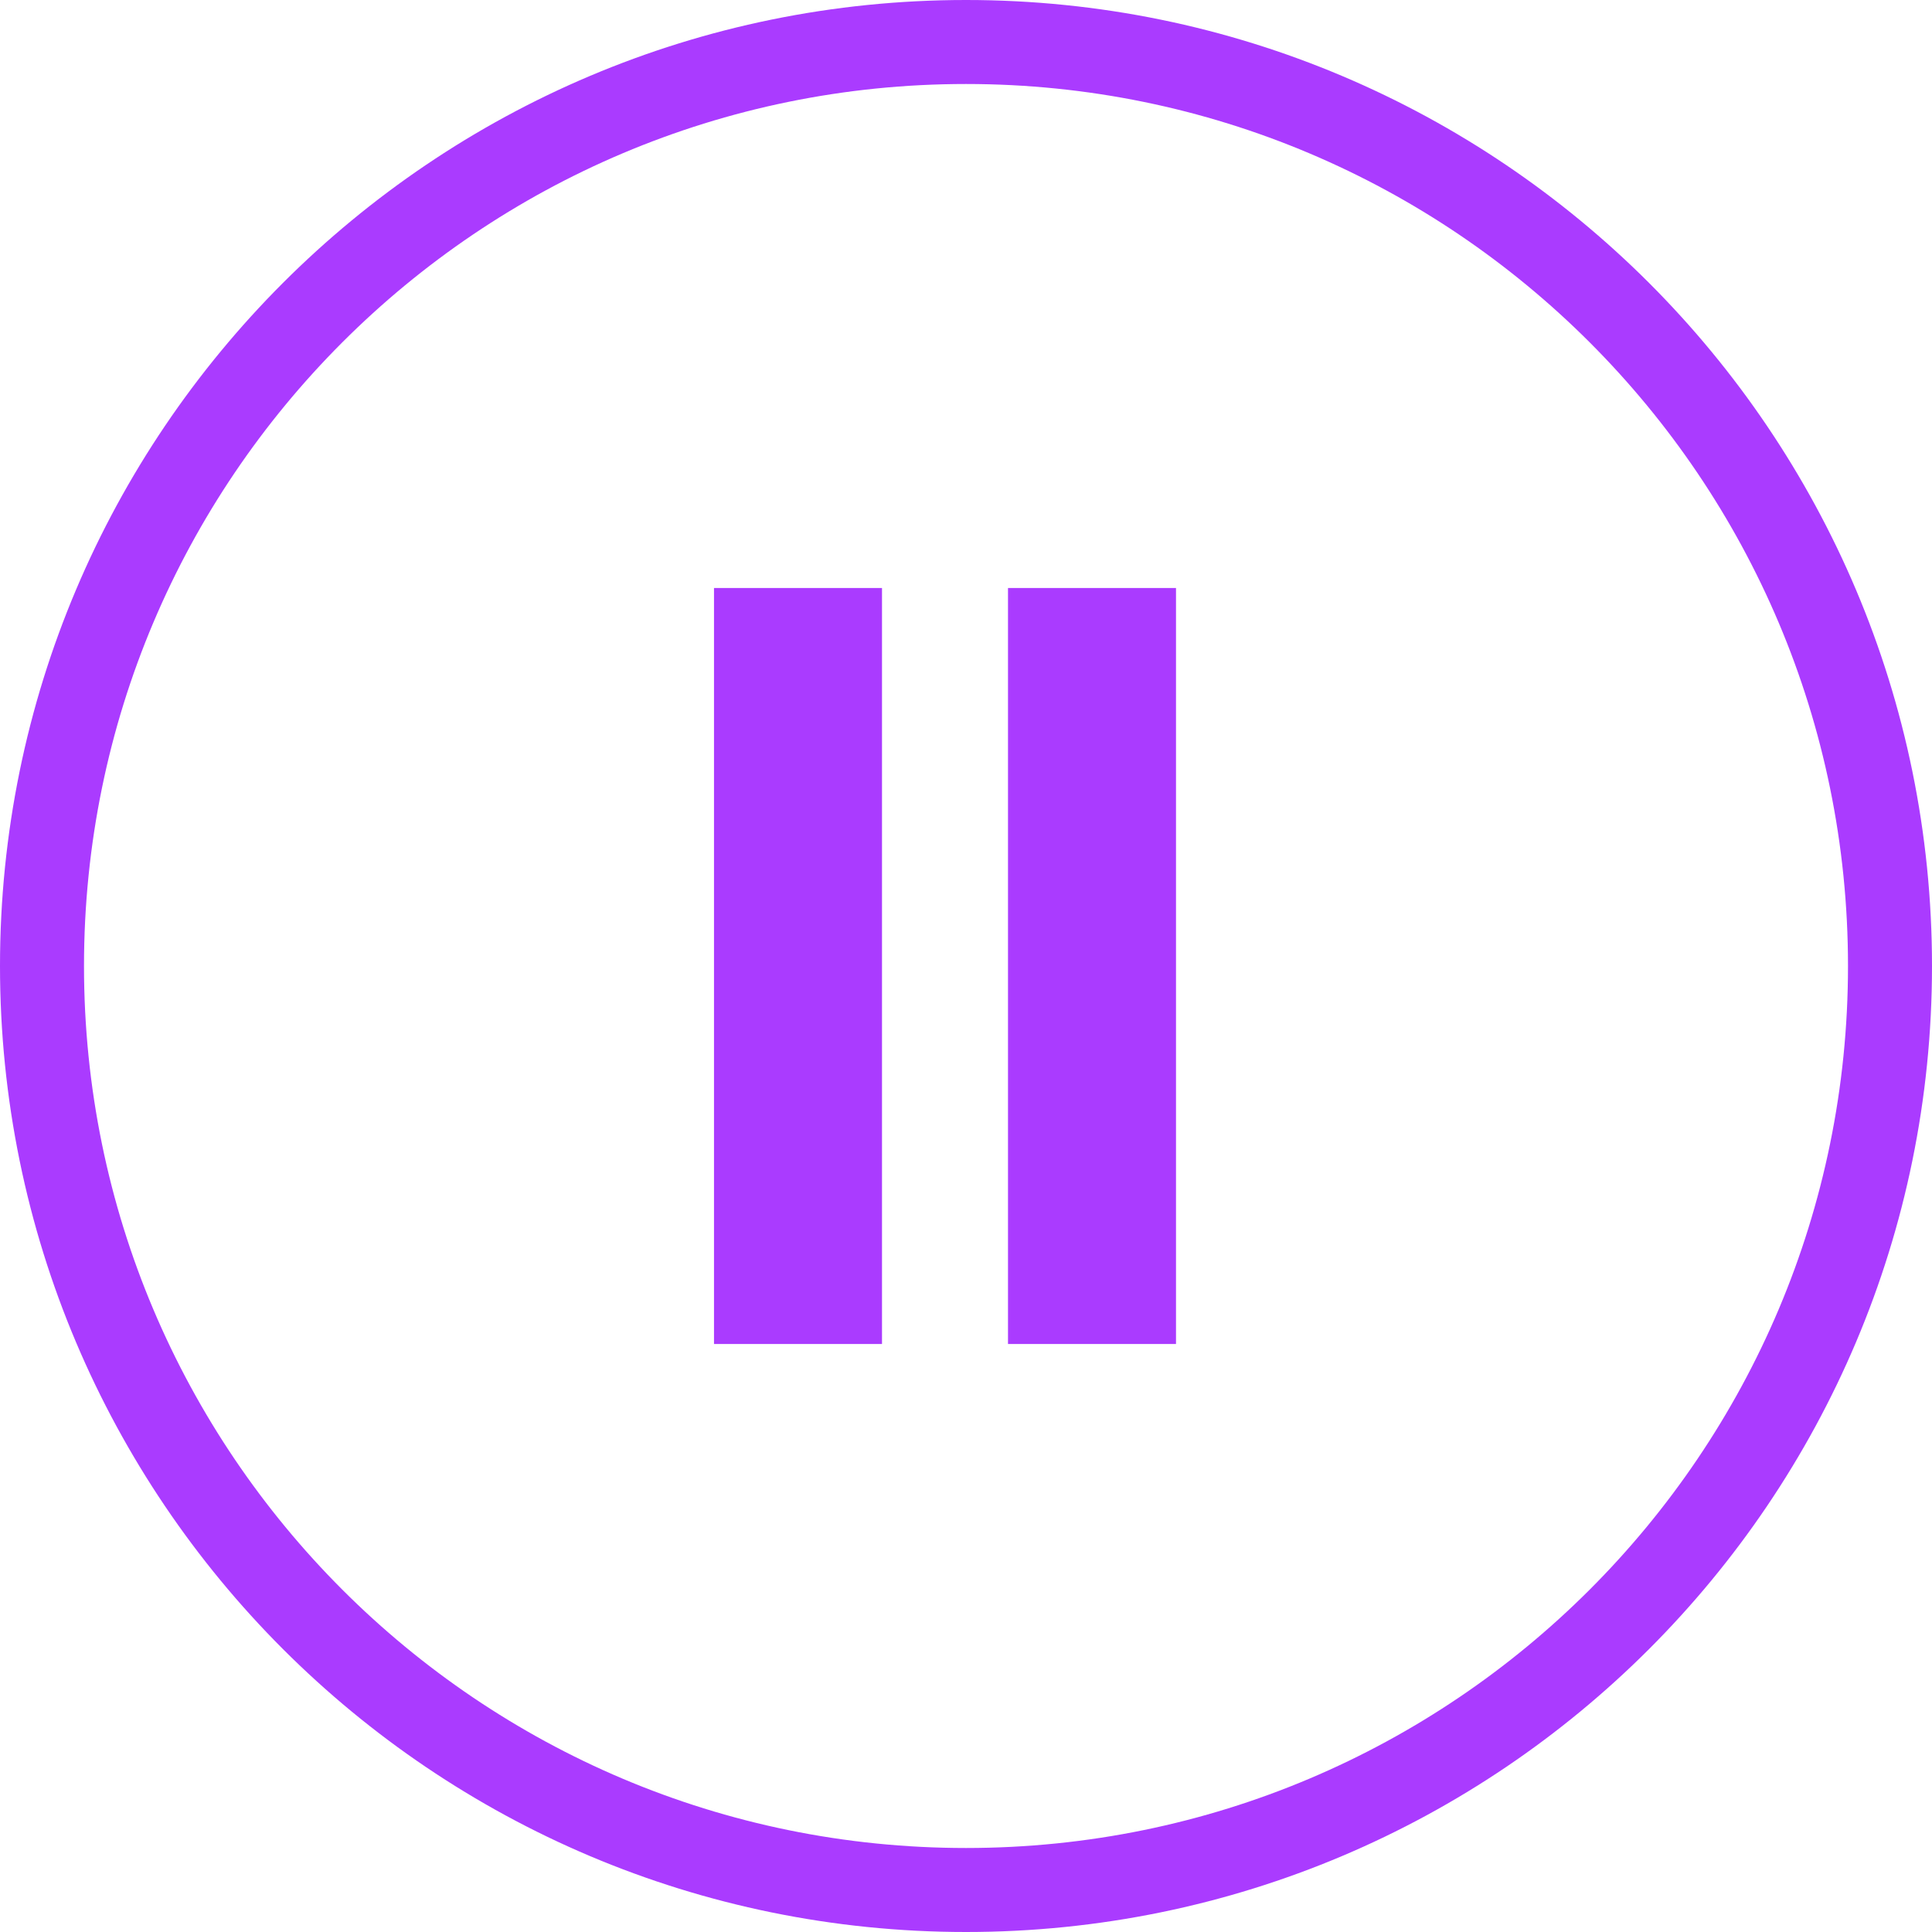
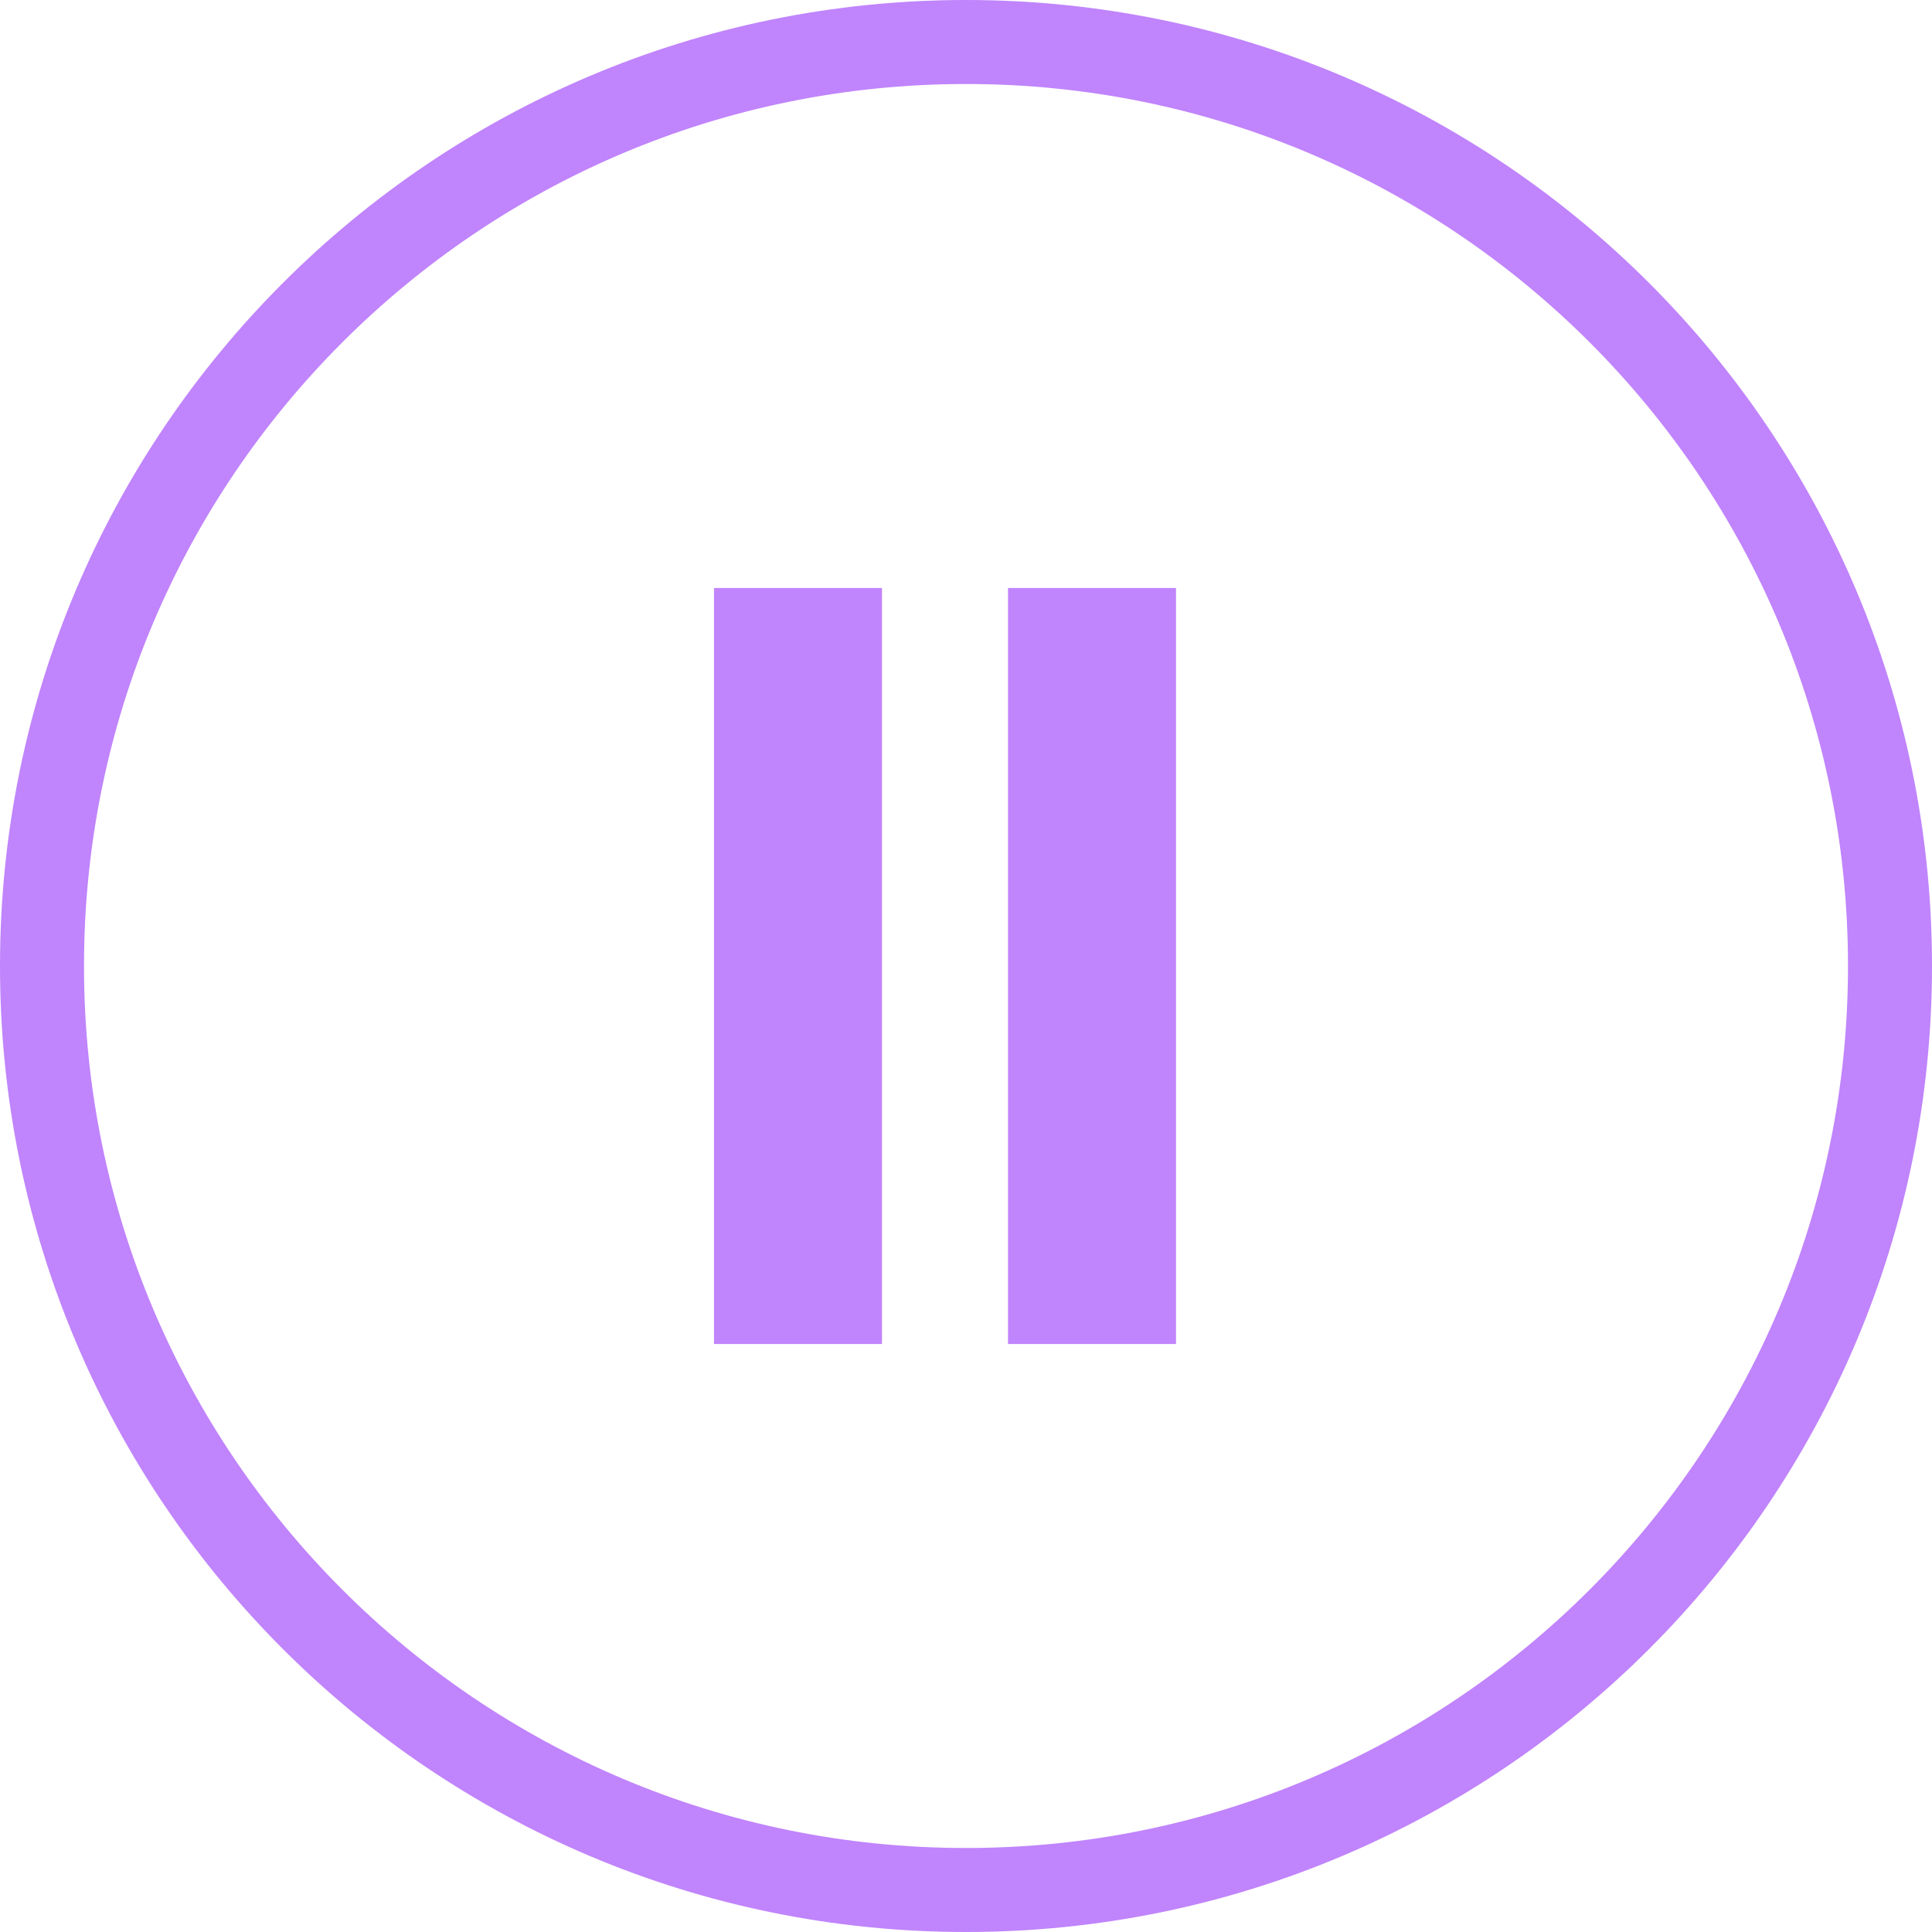
<svg xmlns="http://www.w3.org/2000/svg" width="46" height="46" viewBox="0 0 46 46" fill="none">
-   <circle cx="23" cy="23" r="22" stroke="#AA3BFF" stroke-width="2" />
-   <line x1="19" y1="14" x2="19" y2="32" stroke="#AA3BFF" stroke-width="4" />
-   <line x1="26" y1="14" x2="26" y2="32" stroke="#AA3BFF" stroke-width="4" />
+   <circle cx="23" cy="23" r="22" fill="none" stroke="rgb(192, 132, 252)" stroke-width="2" />
+   <line x1="19" y1="14" x2="19" y2="32" fill="none" stroke="rgb(192, 132, 252)" stroke-width="4" />
+   <line x1="26" y1="14" x2="26" y2="32" fill="none" stroke="rgb(192, 132, 252)" stroke-width="4" />
</svg>
